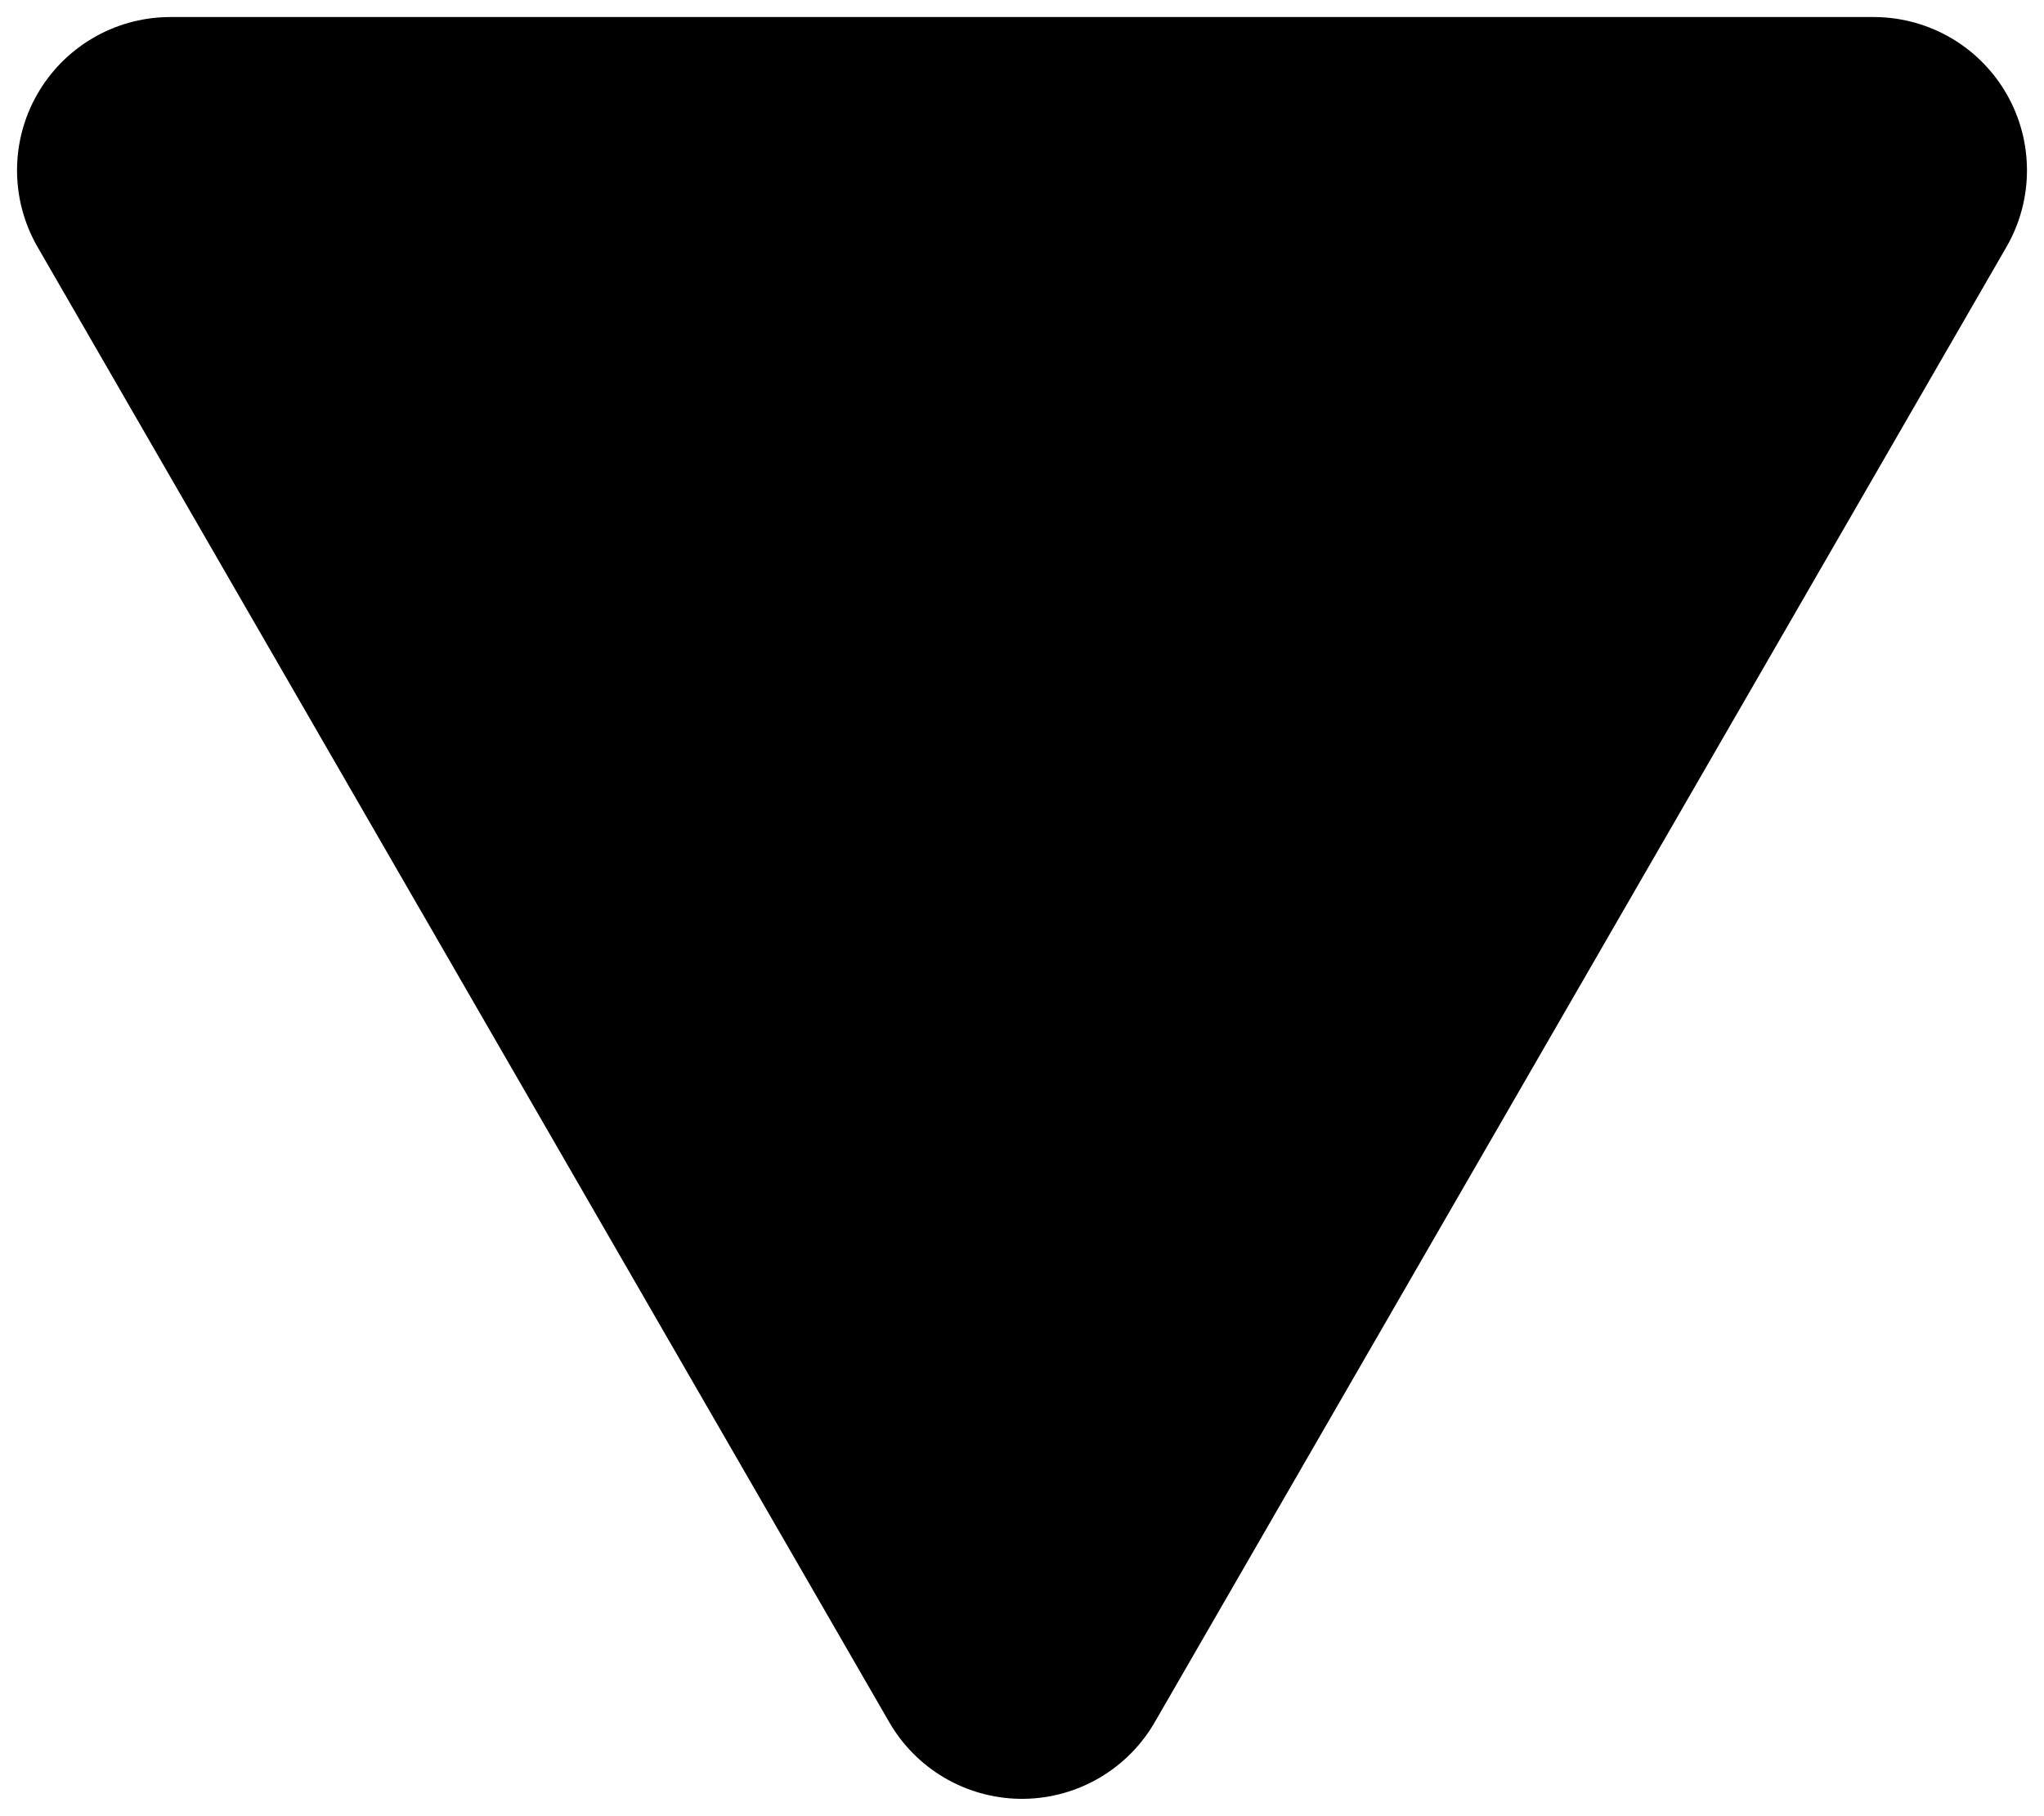
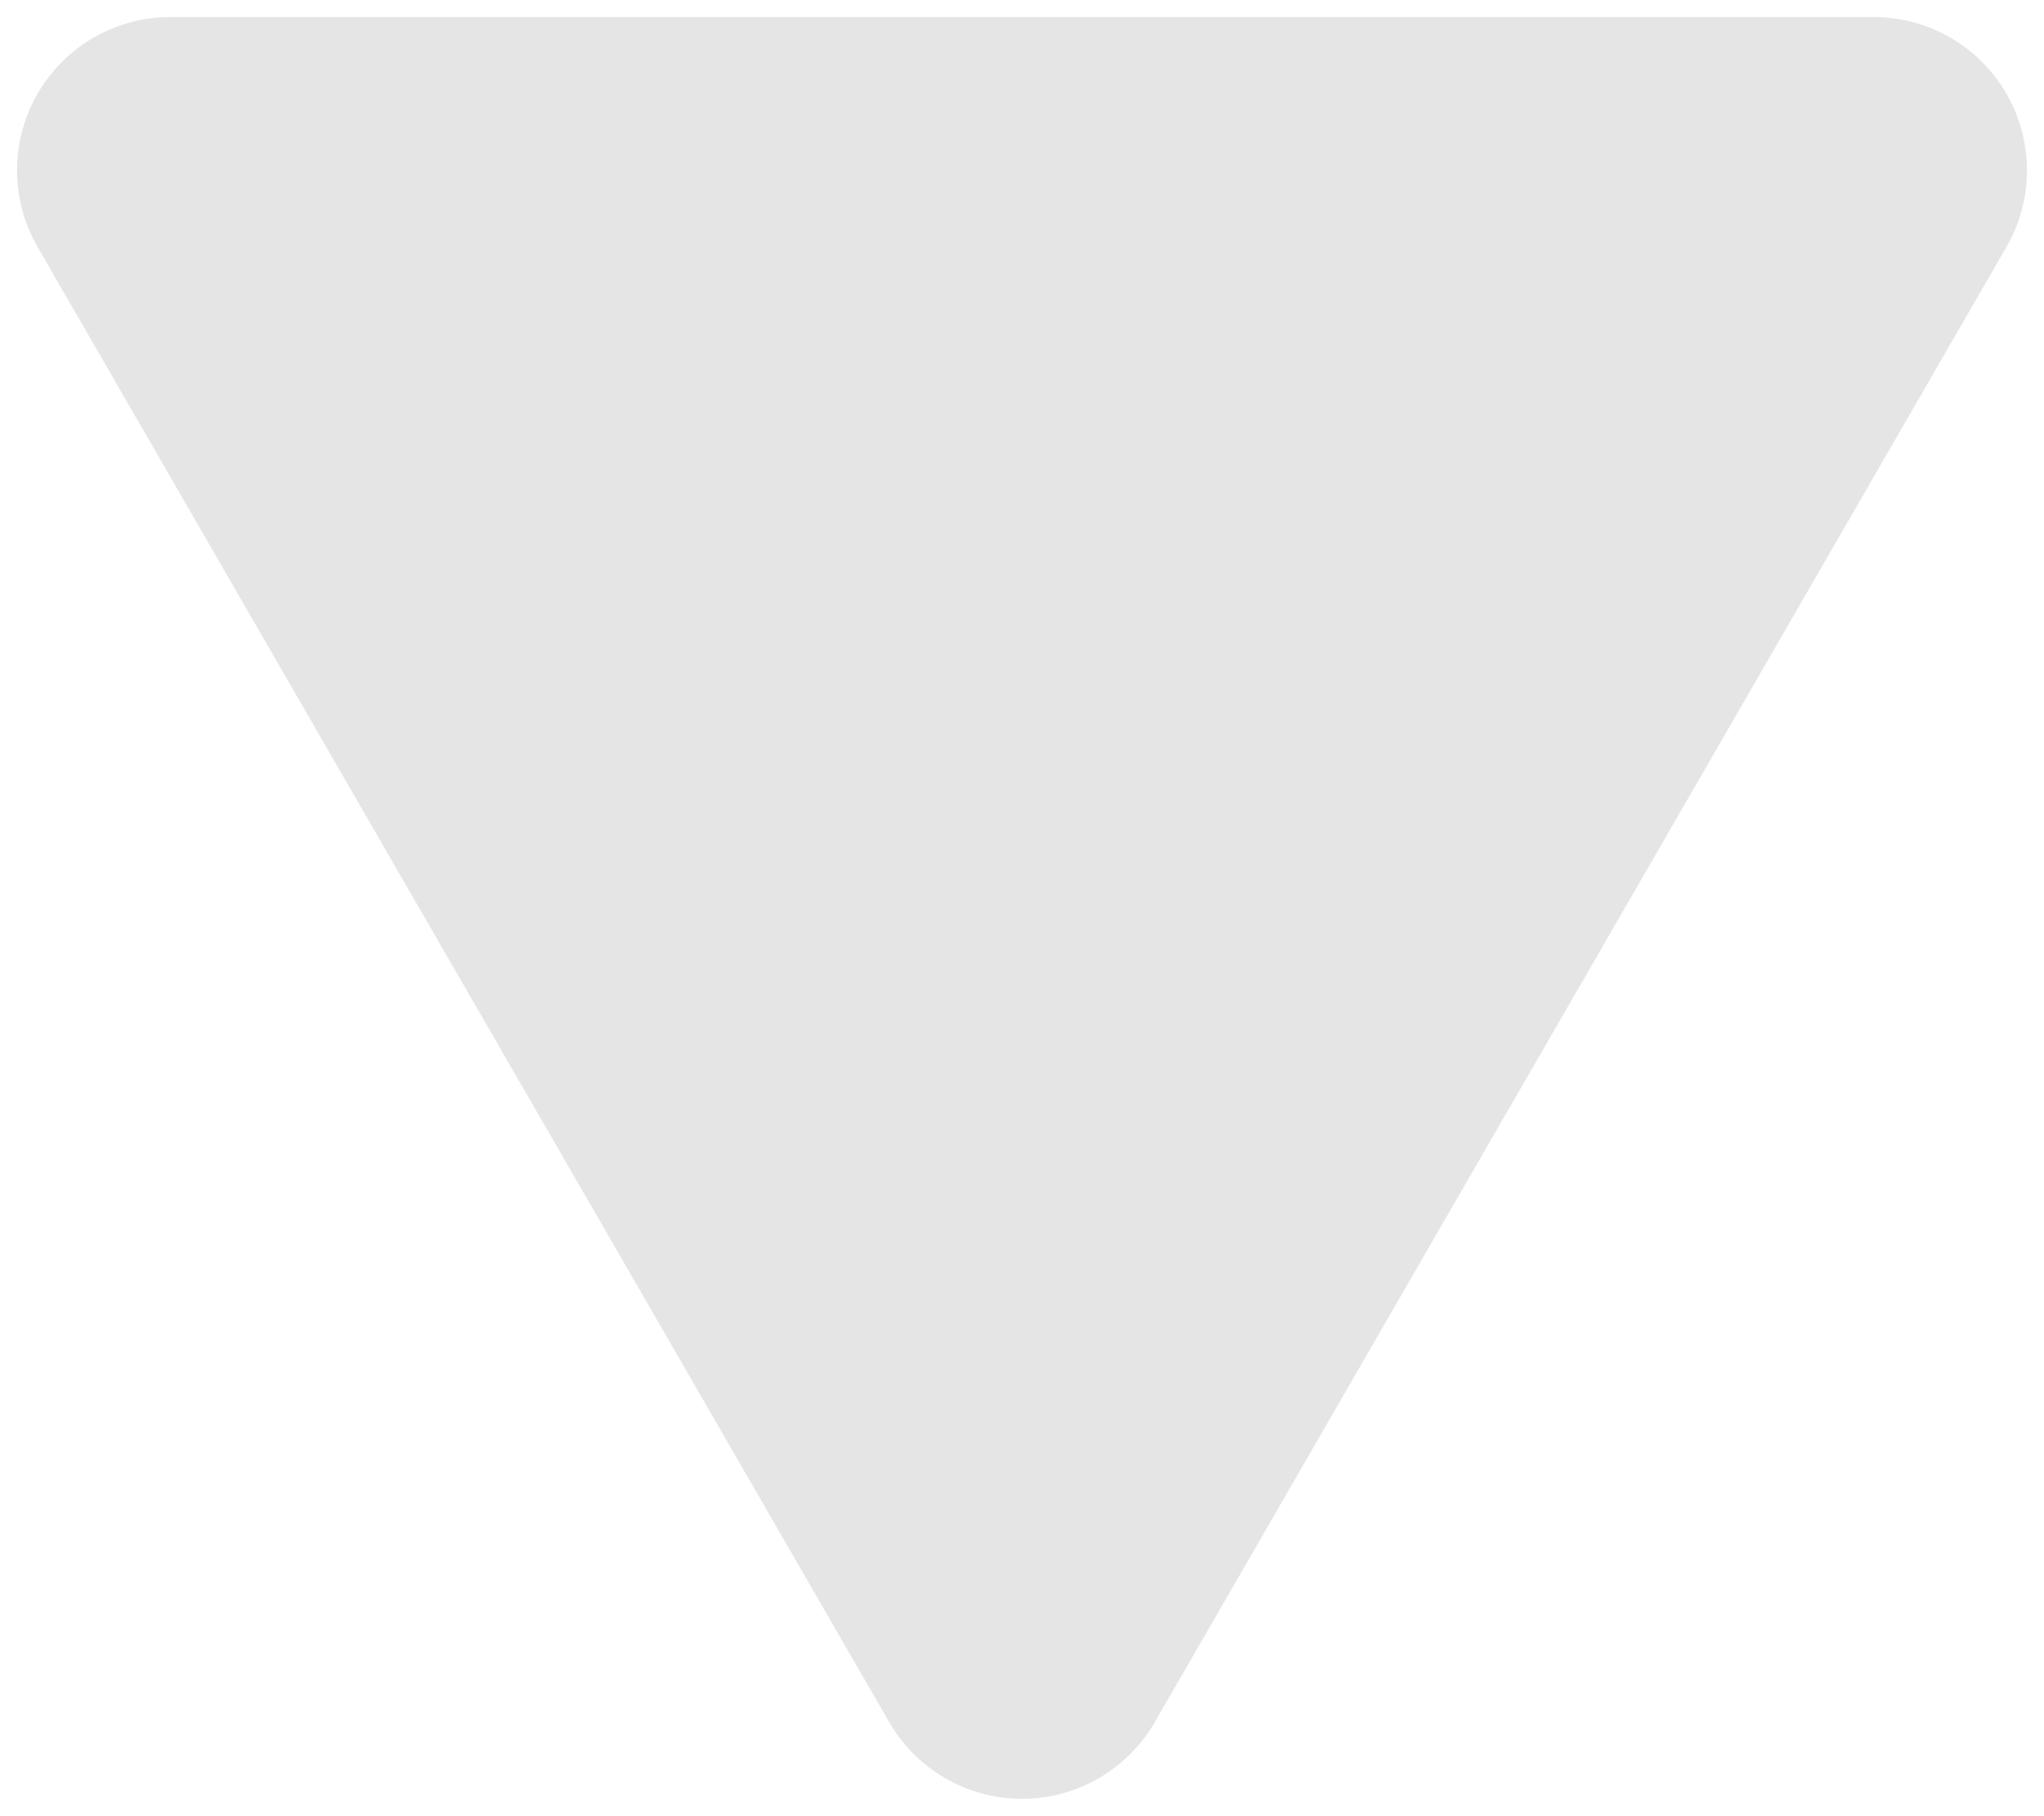
<svg xmlns="http://www.w3.org/2000/svg" height="100%" width="100%" viewBox="-10 -10 120 106.6">
-   <polygon stroke="black" stroke-width="18px" class="triangle" stroke-linejoin="round" points="0,0 100,0 50,86.6" />
+   <polygon stroke="#e5e5e5" fill="#e5e5e5" stroke-width="18px" stroke-linejoin="round" points="0,0 100,0 50,86.6" />
</svg>
